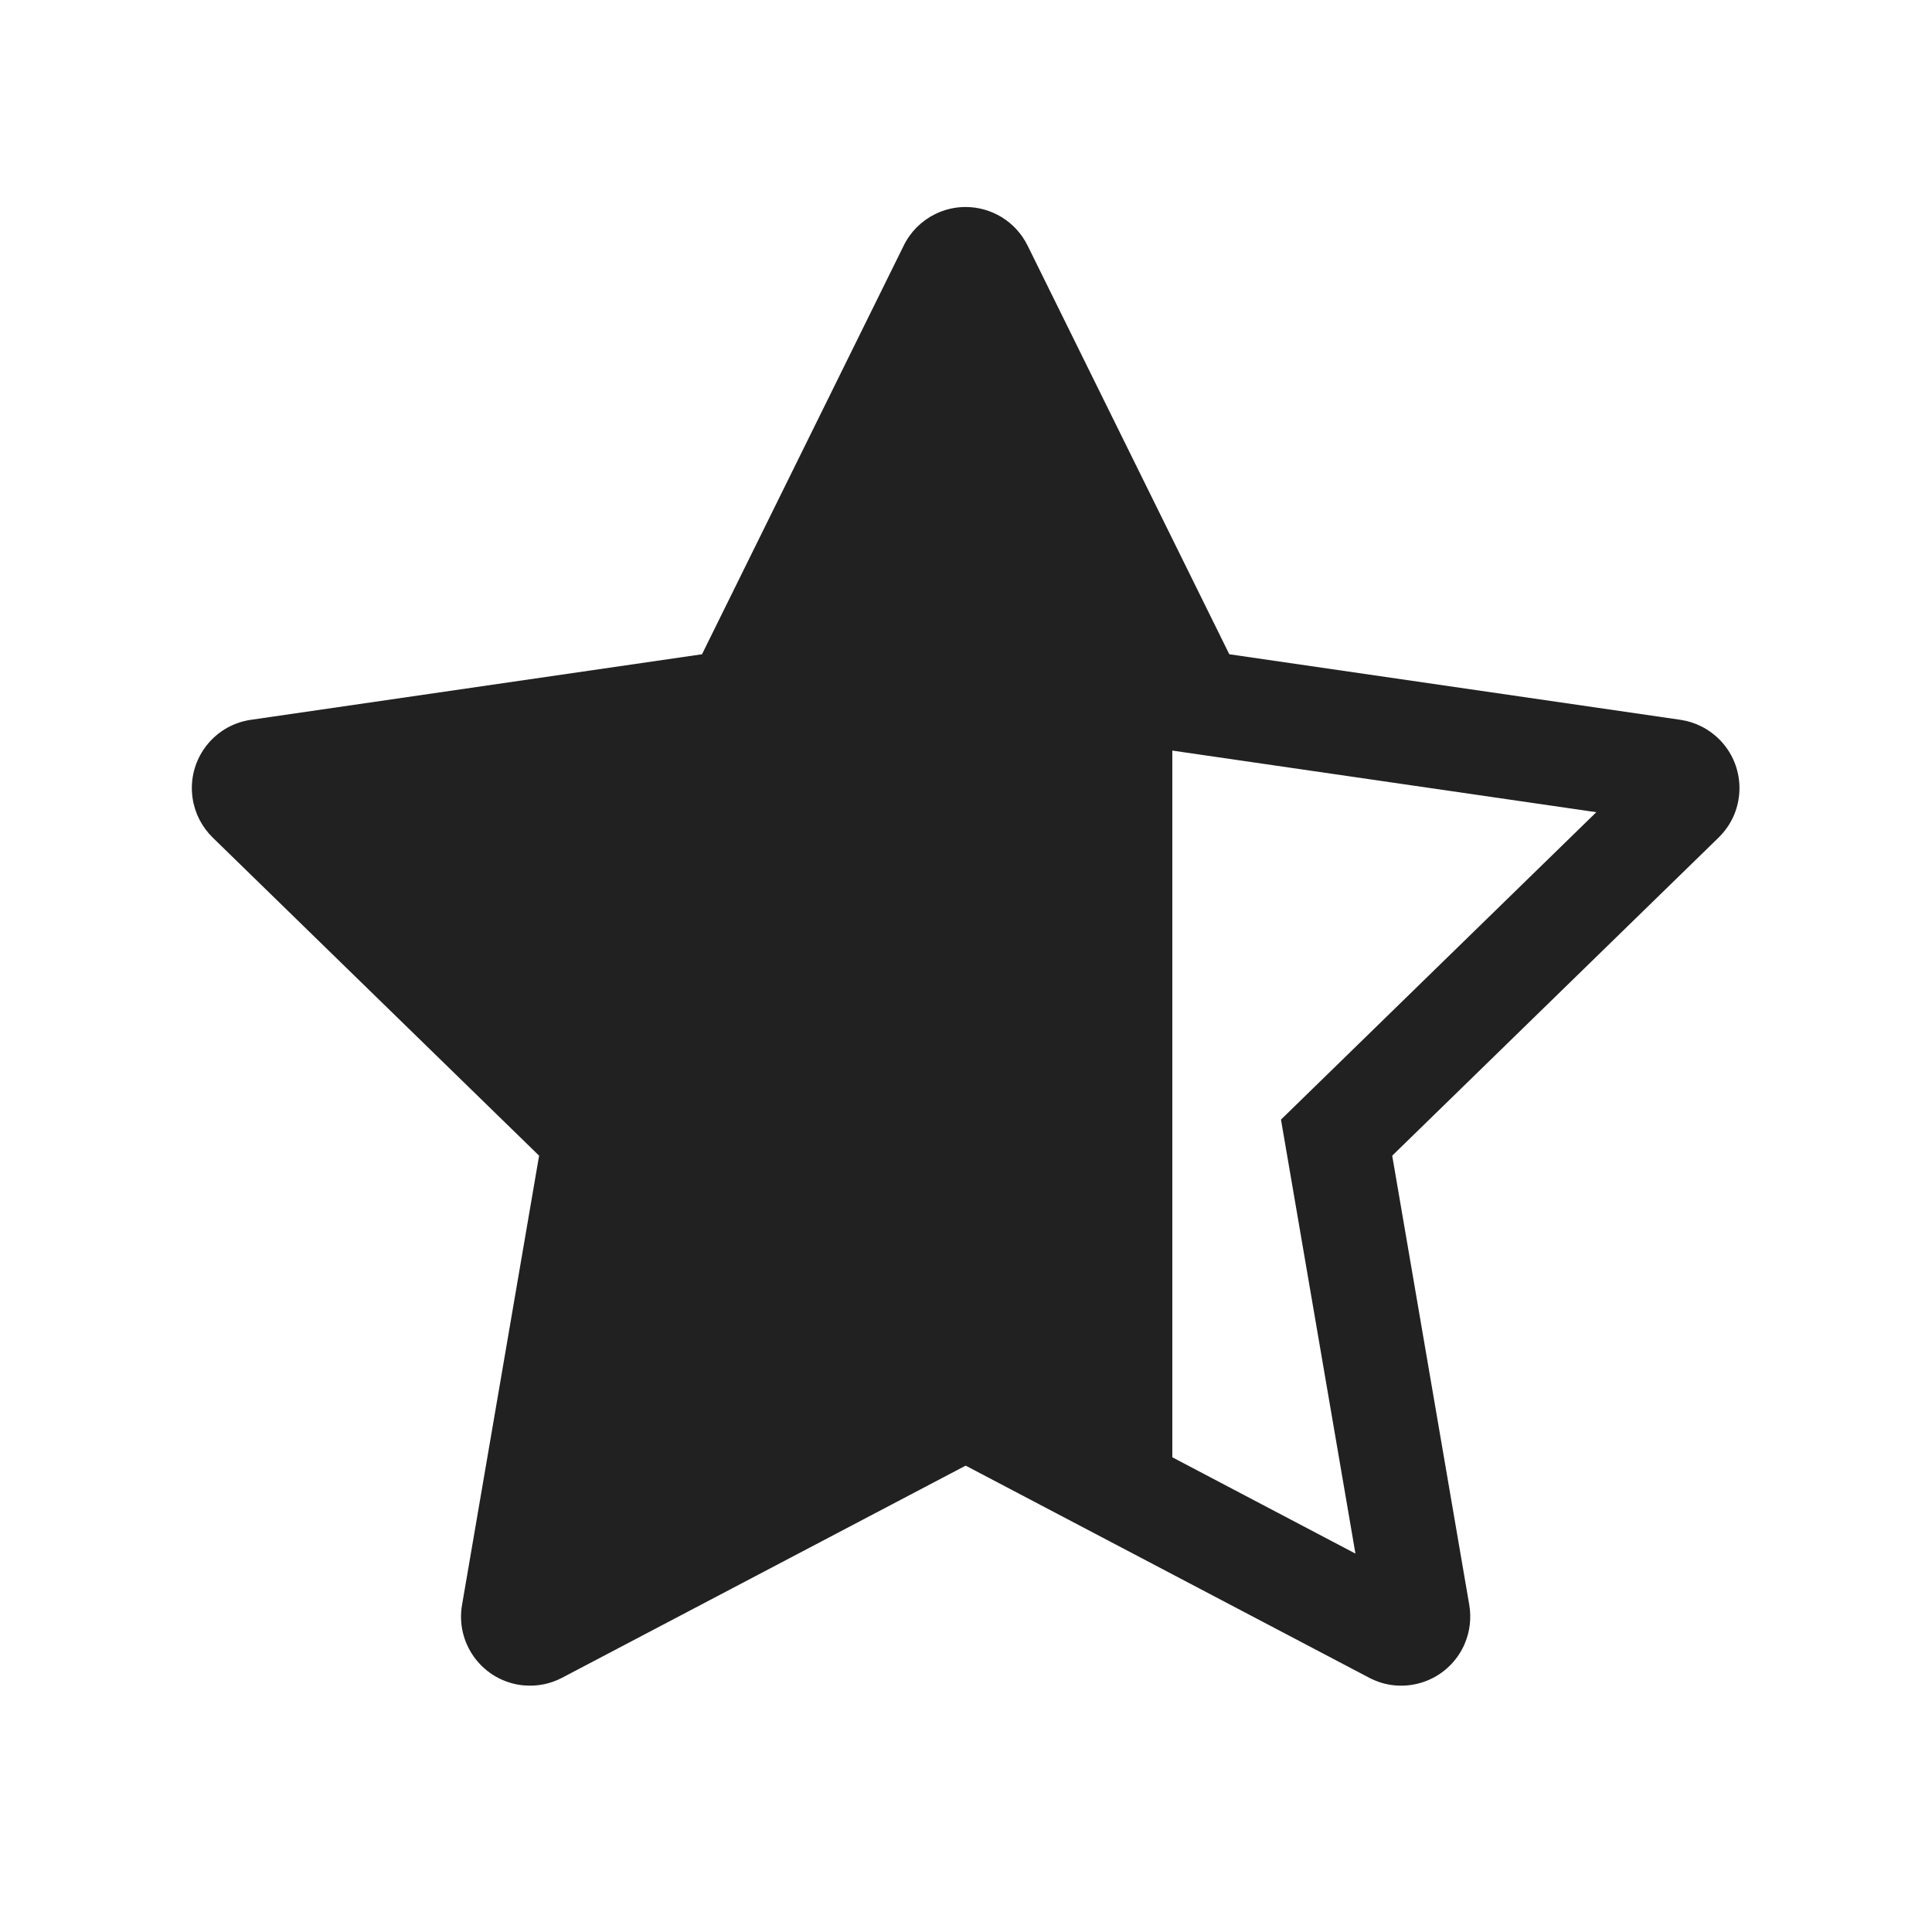
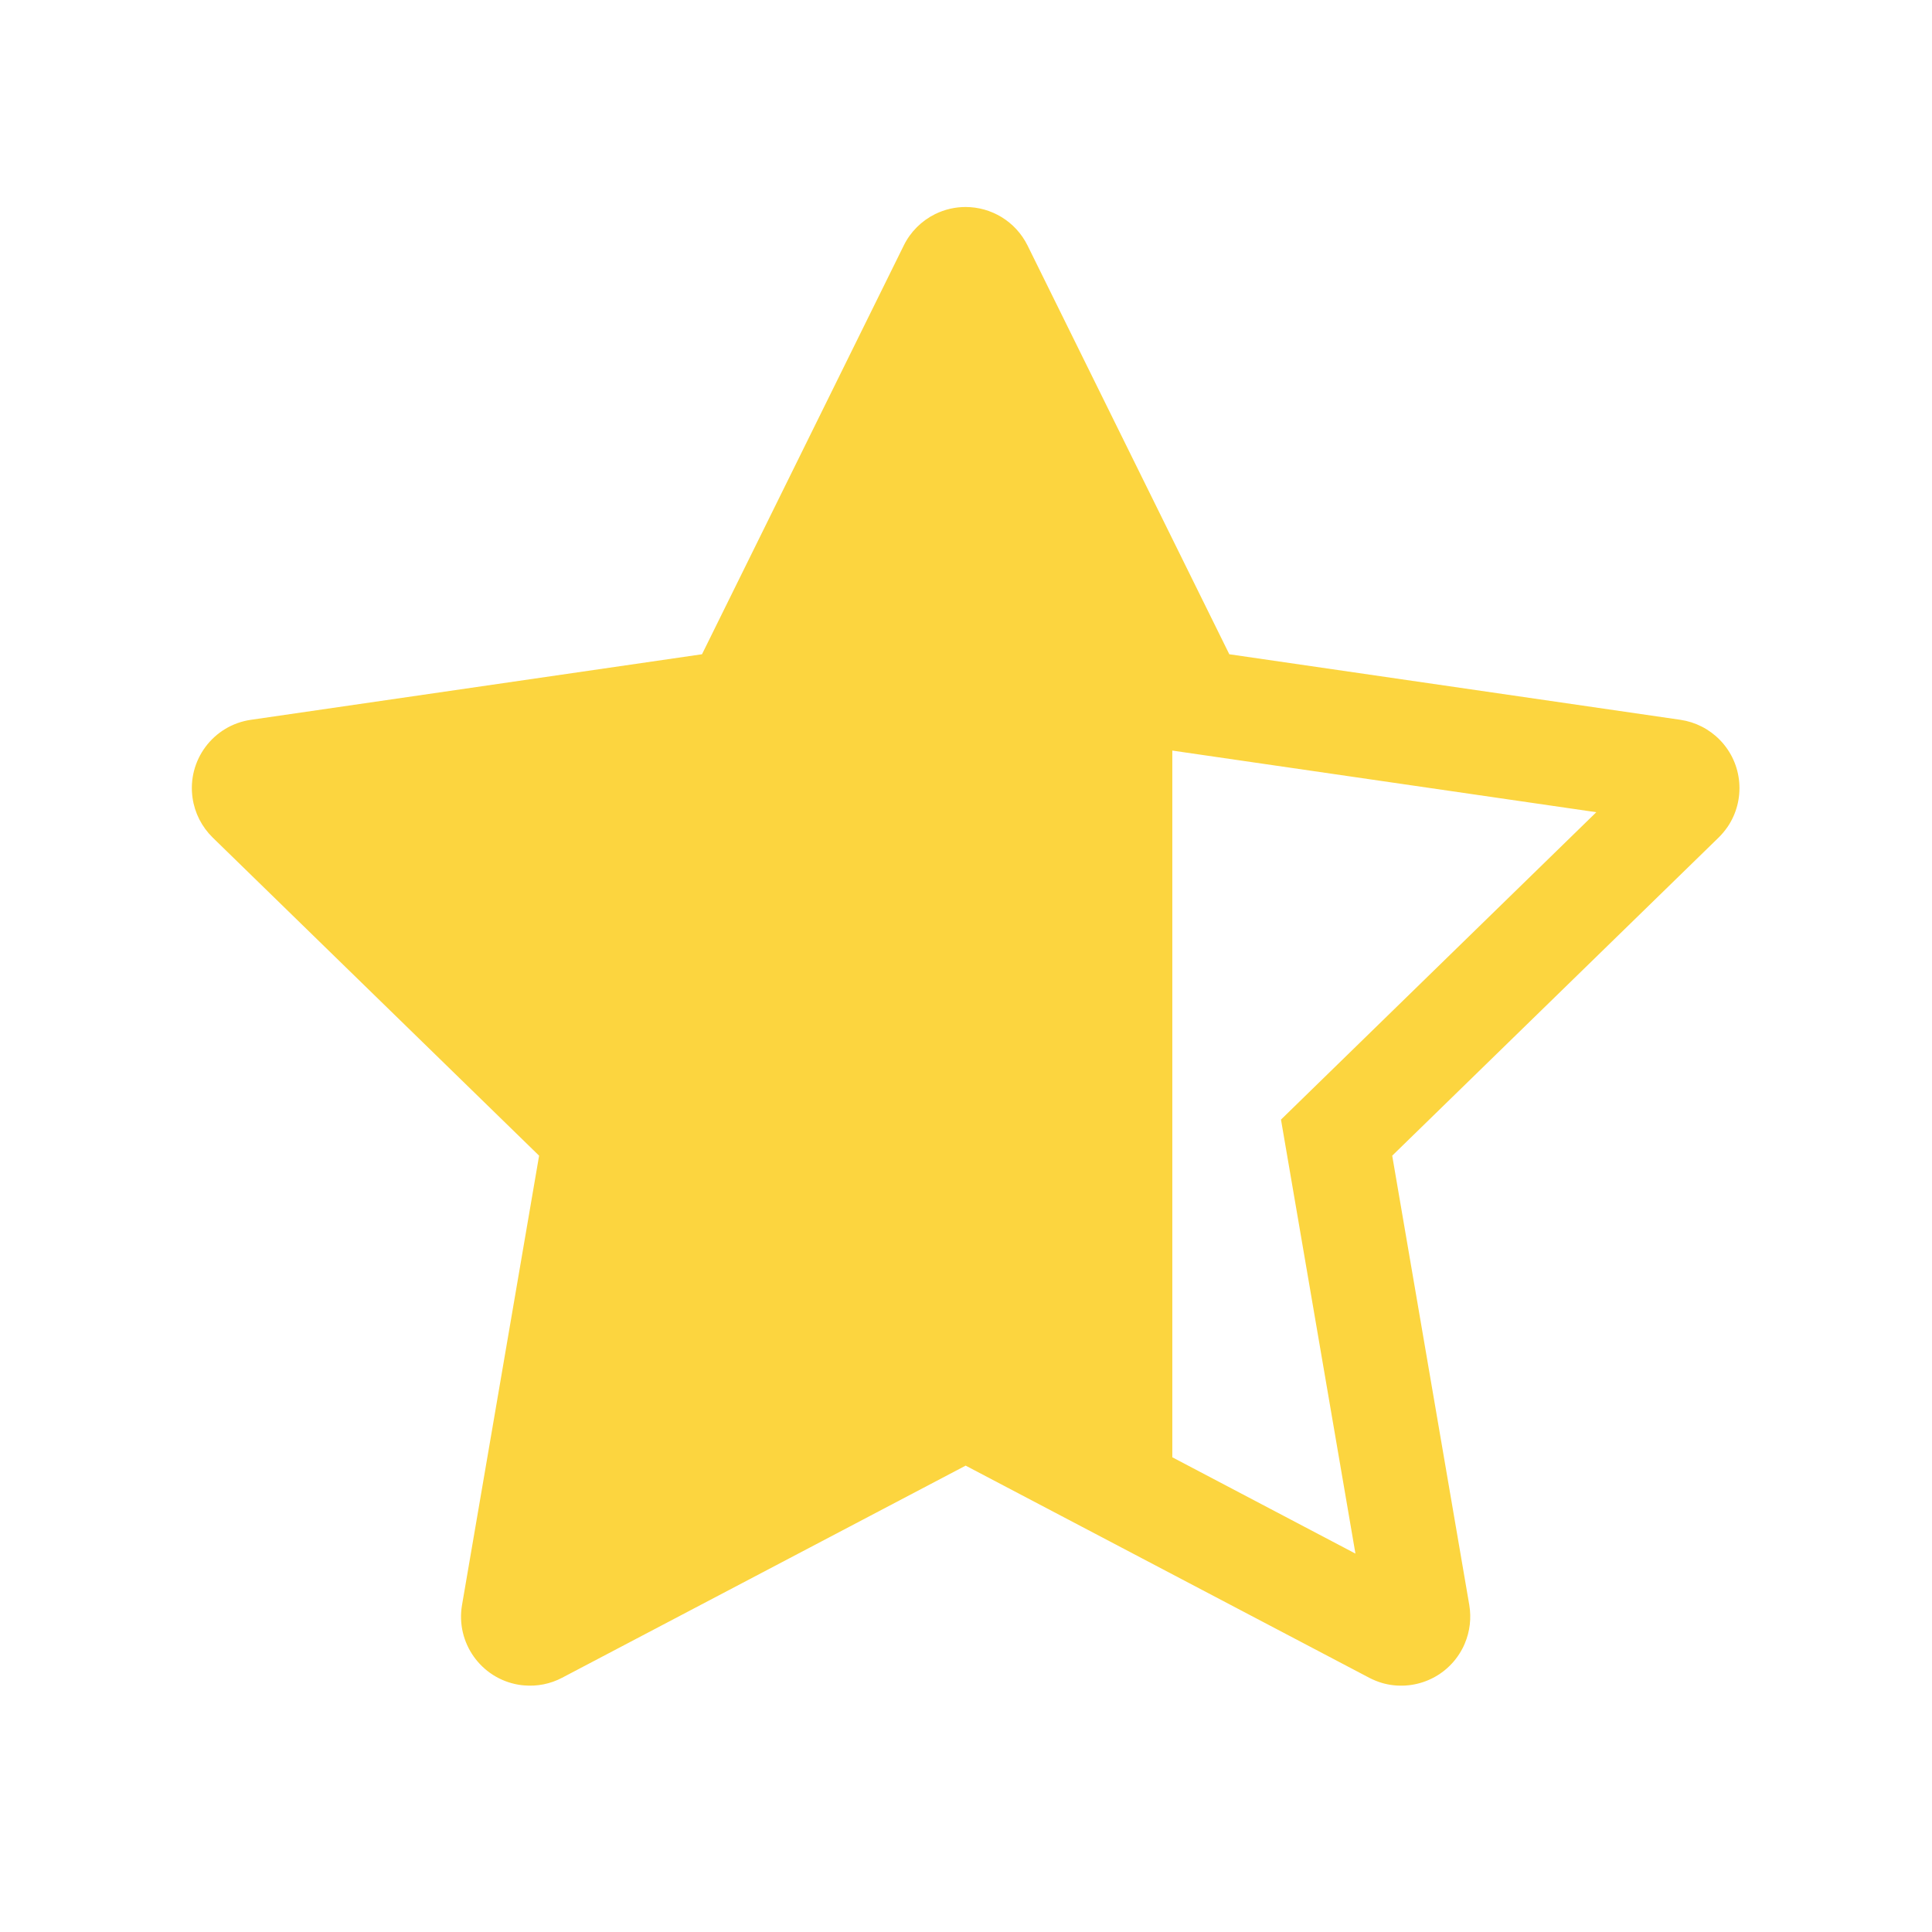
<svg xmlns="http://www.w3.org/2000/svg" width="64px" height="64px" viewBox="0 0 28 28" fill="none">
-   <path d="M13.552 3.103C13.355 3.201 13.195 3.36 13.098 3.558L10.174 9.482L3.636 10.432C3.09 10.511 2.711 11.019 2.791 11.566C2.822 11.783 2.925 11.984 3.082 12.138L7.813 16.749L6.696 23.261C6.603 23.805 6.968 24.322 7.513 24.416C7.54 24.42 7.567 24.424 7.594 24.426C7.785 24.443 7.977 24.405 8.147 24.315L13.995 21.241L19.843 24.315C19.904 24.347 19.967 24.372 20.03 24.391C20.477 24.52 20.968 24.323 21.193 23.895C21.206 23.871 21.218 23.846 21.228 23.821C21.303 23.645 21.326 23.451 21.294 23.261C21.294 23.261 21.294 23.261 21.294 23.261L20.177 16.749L24.908 12.138C24.957 12.09 25 12.037 25.038 11.983C25.299 11.598 25.263 11.07 24.926 10.724C24.772 10.566 24.571 10.464 24.354 10.432L17.816 9.482L14.892 3.558C14.717 3.205 14.363 3 13.994 3C13.845 3 13.695 3.033 13.552 3.103ZM16.99 21.12V10.878L23.135 11.771L18.565 16.226L19.644 22.516L16.99 21.12Z" fill="#212121" />
+   <path d="M13.552 3.103C13.355 3.201 13.195 3.36 13.098 3.558L10.174 9.482L3.636 10.432C3.09 10.511 2.711 11.019 2.791 11.566C2.822 11.783 2.925 11.984 3.082 12.138L7.813 16.749L6.696 23.261C6.603 23.805 6.968 24.322 7.513 24.416C7.54 24.42 7.567 24.424 7.594 24.426C7.785 24.443 7.977 24.405 8.147 24.315L13.995 21.241L19.843 24.315C19.904 24.347 19.967 24.372 20.03 24.391C20.477 24.52 20.968 24.323 21.193 23.895C21.206 23.871 21.218 23.846 21.228 23.821C21.303 23.645 21.326 23.451 21.294 23.261C21.294 23.261 21.294 23.261 21.294 23.261L20.177 16.749L24.908 12.138C24.957 12.09 25 12.037 25.038 11.983C25.299 11.598 25.263 11.07 24.926 10.724C24.772 10.566 24.571 10.464 24.354 10.432L17.816 9.482L14.892 3.558C14.717 3.205 14.363 3 13.994 3C13.845 3 13.695 3.033 13.552 3.103ZM16.99 21.12V10.878L23.135 11.771L18.565 16.226L19.644 22.516L16.99 21.12Z" fill="#FCD53F" />
</svg>
